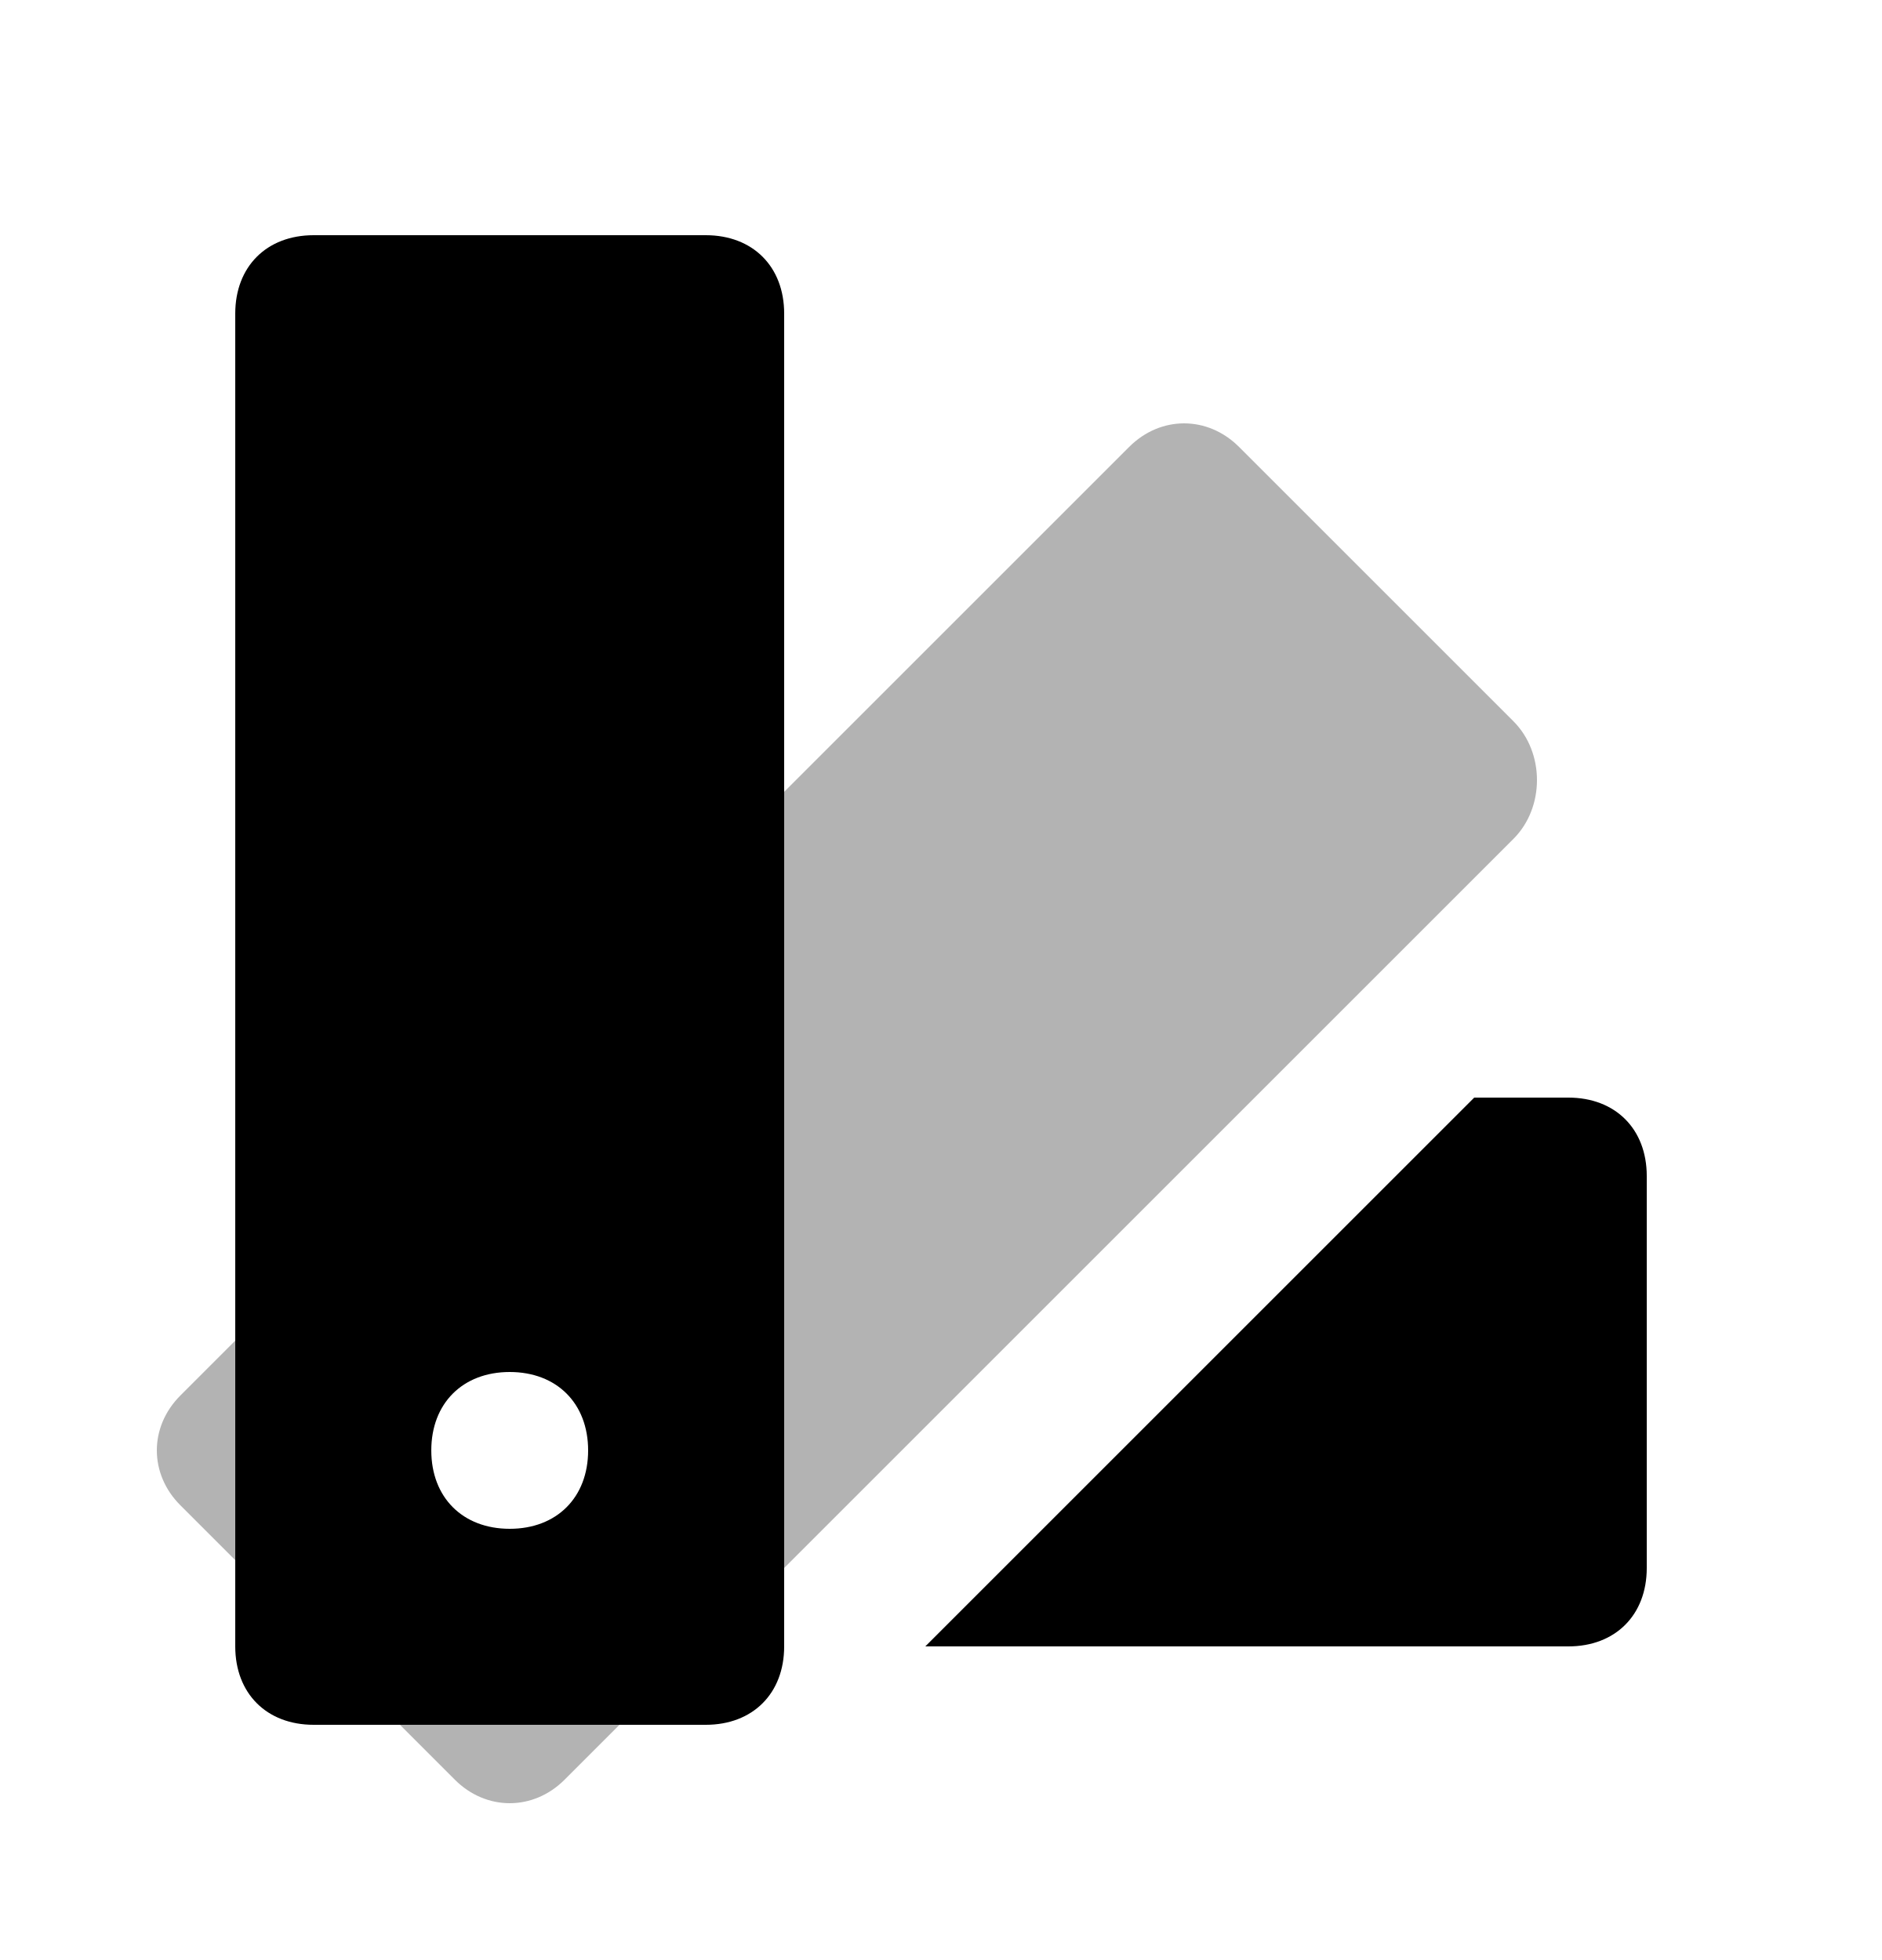
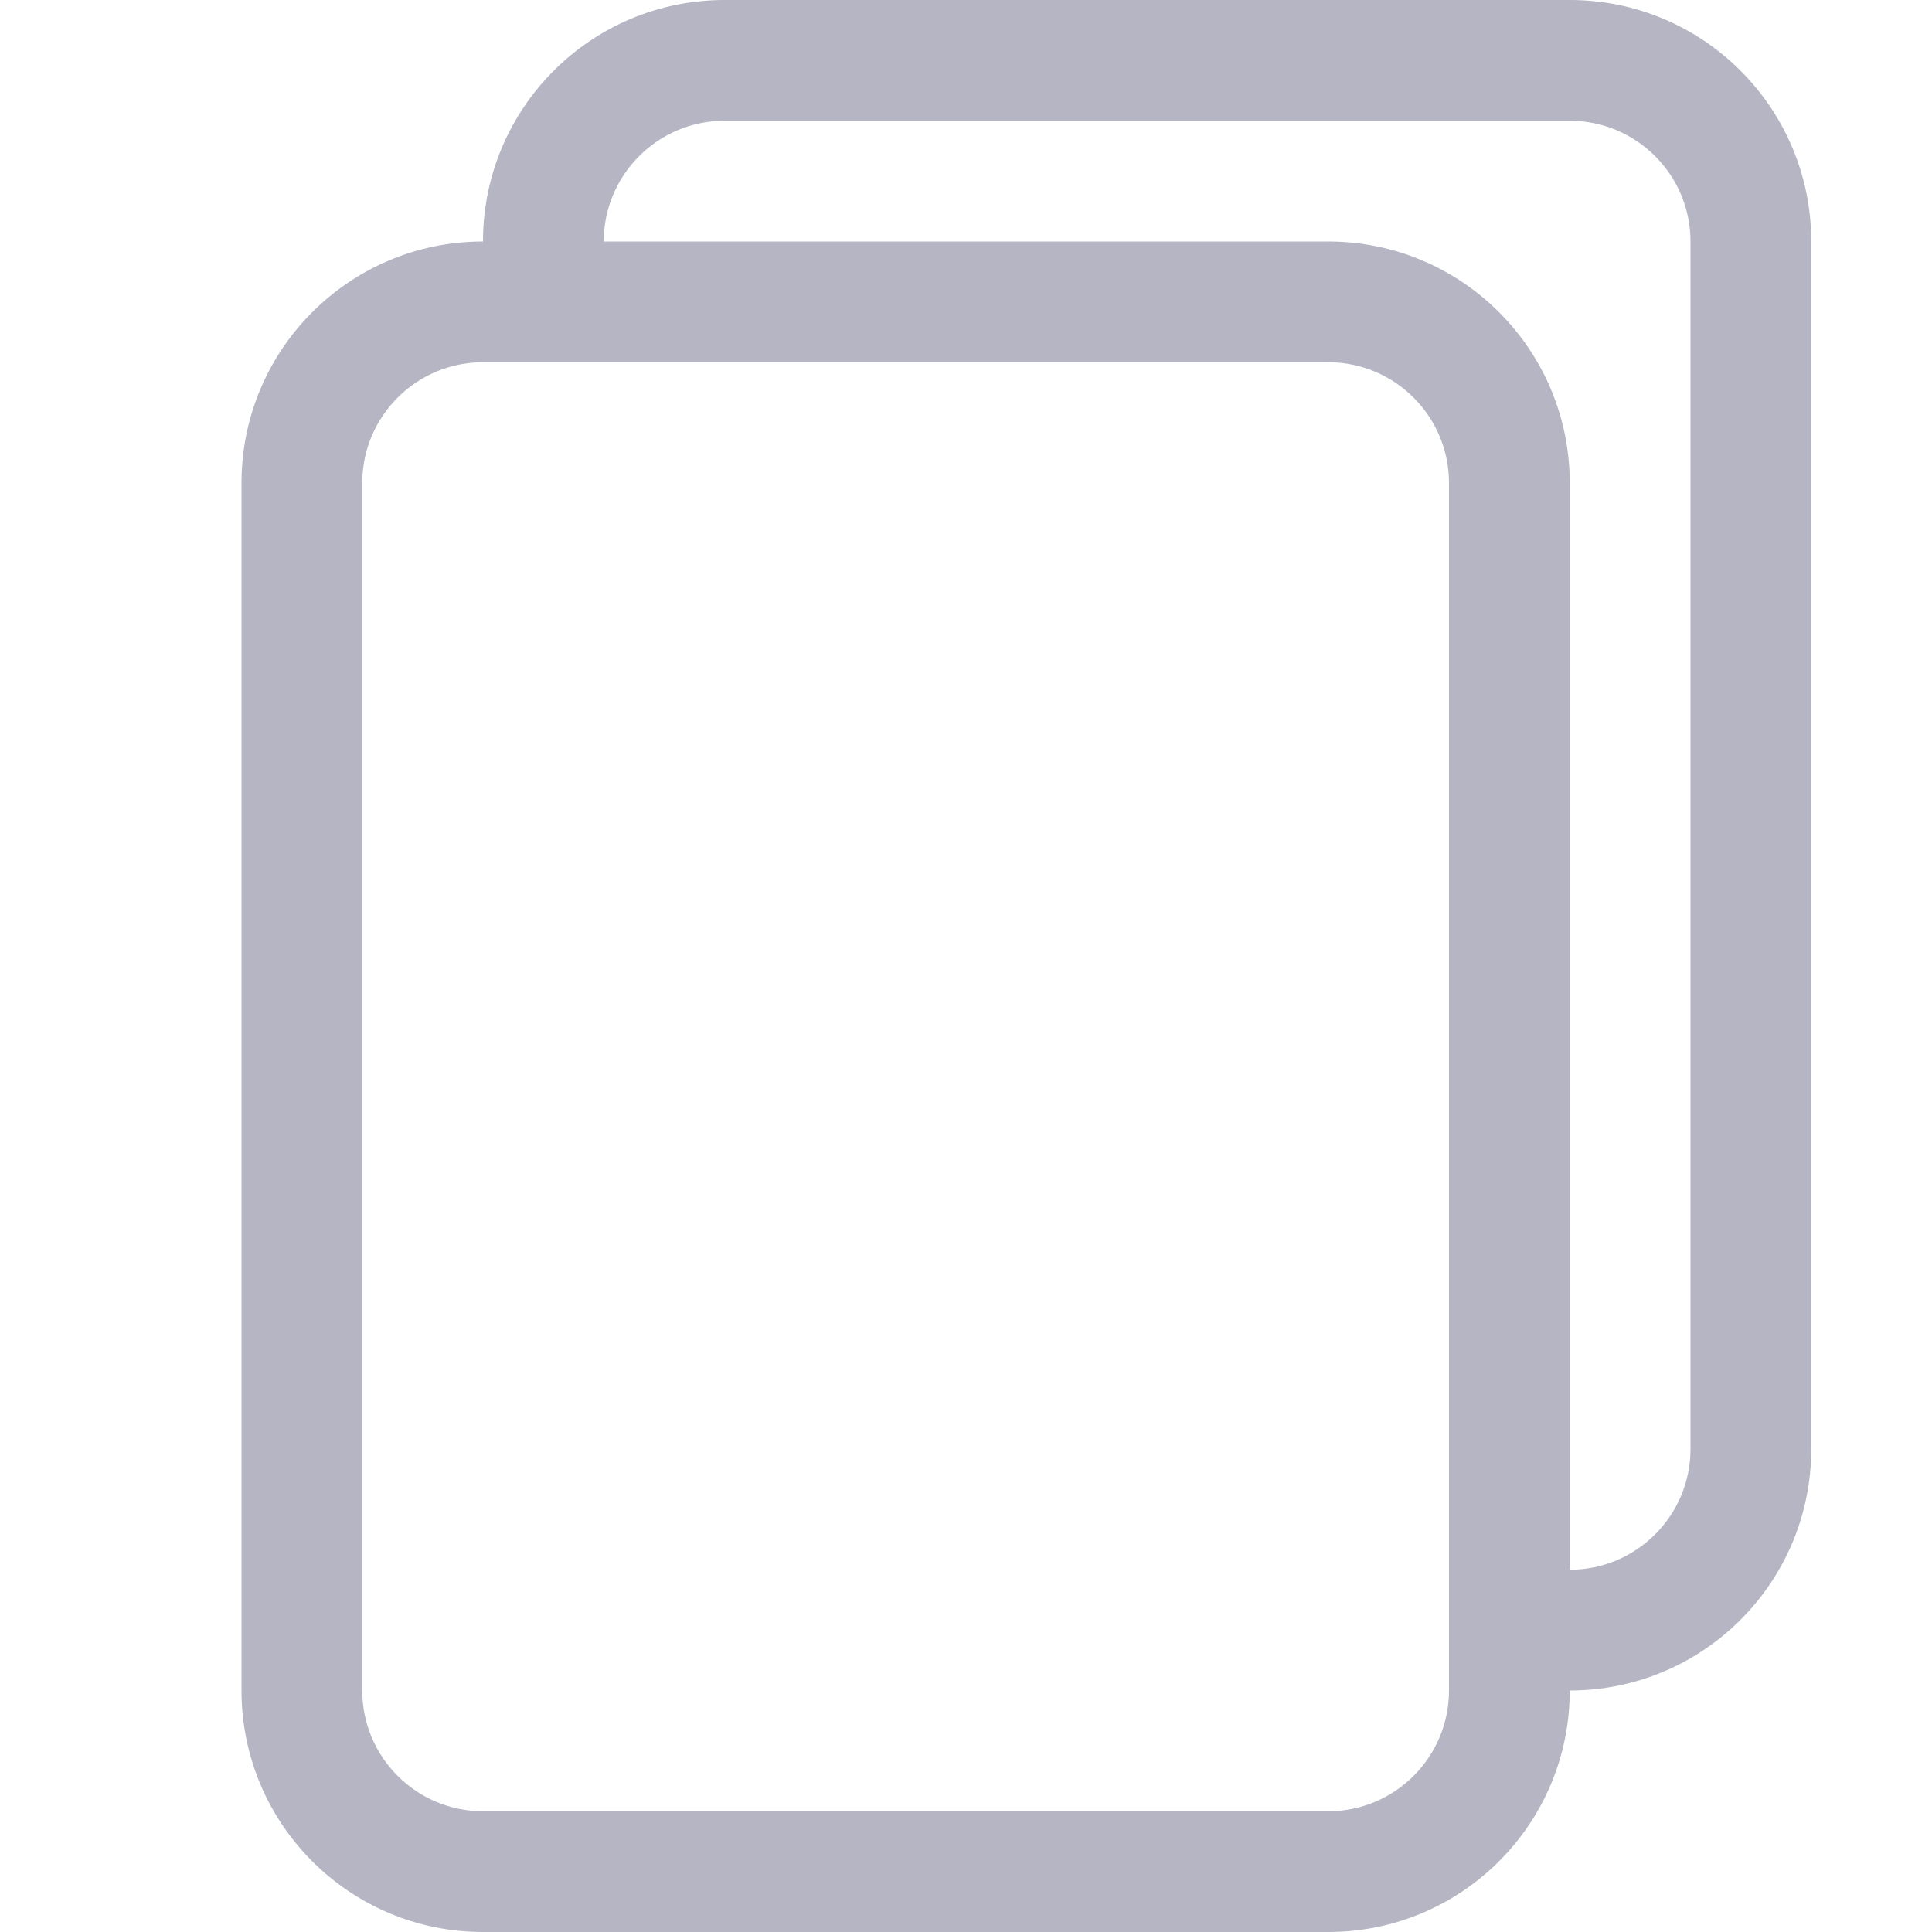
- <svg xmlns="http://www.w3.org/2000/svg" width="24" height="25" viewBox="0 0 24 25" fill="none">
-   <path opacity="0.3" d="M8.9 21L7.2 22.7C6.8 23.1 6.2 23.1 5.8 22.7L4.1 21H8.9ZM4 16.1L2.3 17.8C1.9 18.2 1.9 18.8 2.3 19.2L4 20.9V16.1ZM19.3 9.2L15.8 5.7C15.4 5.3 14.8 5.3 14.4 5.7L9 11.1V21L19.3 10.7C19.7 10.3 19.7 9.6 19.3 9.2Z" fill="currentColor" />
-   <path d="M21 15V20C21 20.6 20.6 21 20 21H11.8L18.8 14H20C20.6 14 21 14.4 21 15ZM10 21V4C10 3.4 9.6 3 9 3H4C3.4 3 3 3.4 3 4V21C3 21.6 3.4 22 4 22H9C9.6 22 10 21.6 10 21ZM7.5 18.5C7.5 19.1 7.1 19.5 6.5 19.5C5.9 19.5 5.5 19.1 5.5 18.5C5.5 17.9 5.9 17.5 6.5 17.5C7.1 17.5 7.5 17.9 7.5 18.5Z" fill="currentColor" />
+ <svg xmlns="http://www.w3.org/2000/svg" width="16" height="16" viewBox="0 0 16 16" fill="none">
+   <g id="files">
+     <path id="Union" d="M13 0H6C4.895 0 4 0.895 4 2C2.895 2 2 2.895 2 4V14C2 15.105 2.895 16 4 16H11C12.105 16 13 15.105 13 14C14.105 14 15 13.105 15 12V2C15 0.895 14.105 0 13 0ZM13 13V4C13 2.895 12.105 2 11 2H5C5 1.448 5.448 1 6 1H13C13.552 1 14 1.448 14 2V12C14 12.552 13.552 13 13 13ZM3 4C3 3.448 3.448 3 4 3H11C11.552 3 12 3.448 12 4V14C12 14.552 11.552 15 11 15H4C3.448 15 3 14.552 3 14V4Z" fill="#B5B5C3" />
+   </g>
</svg>
